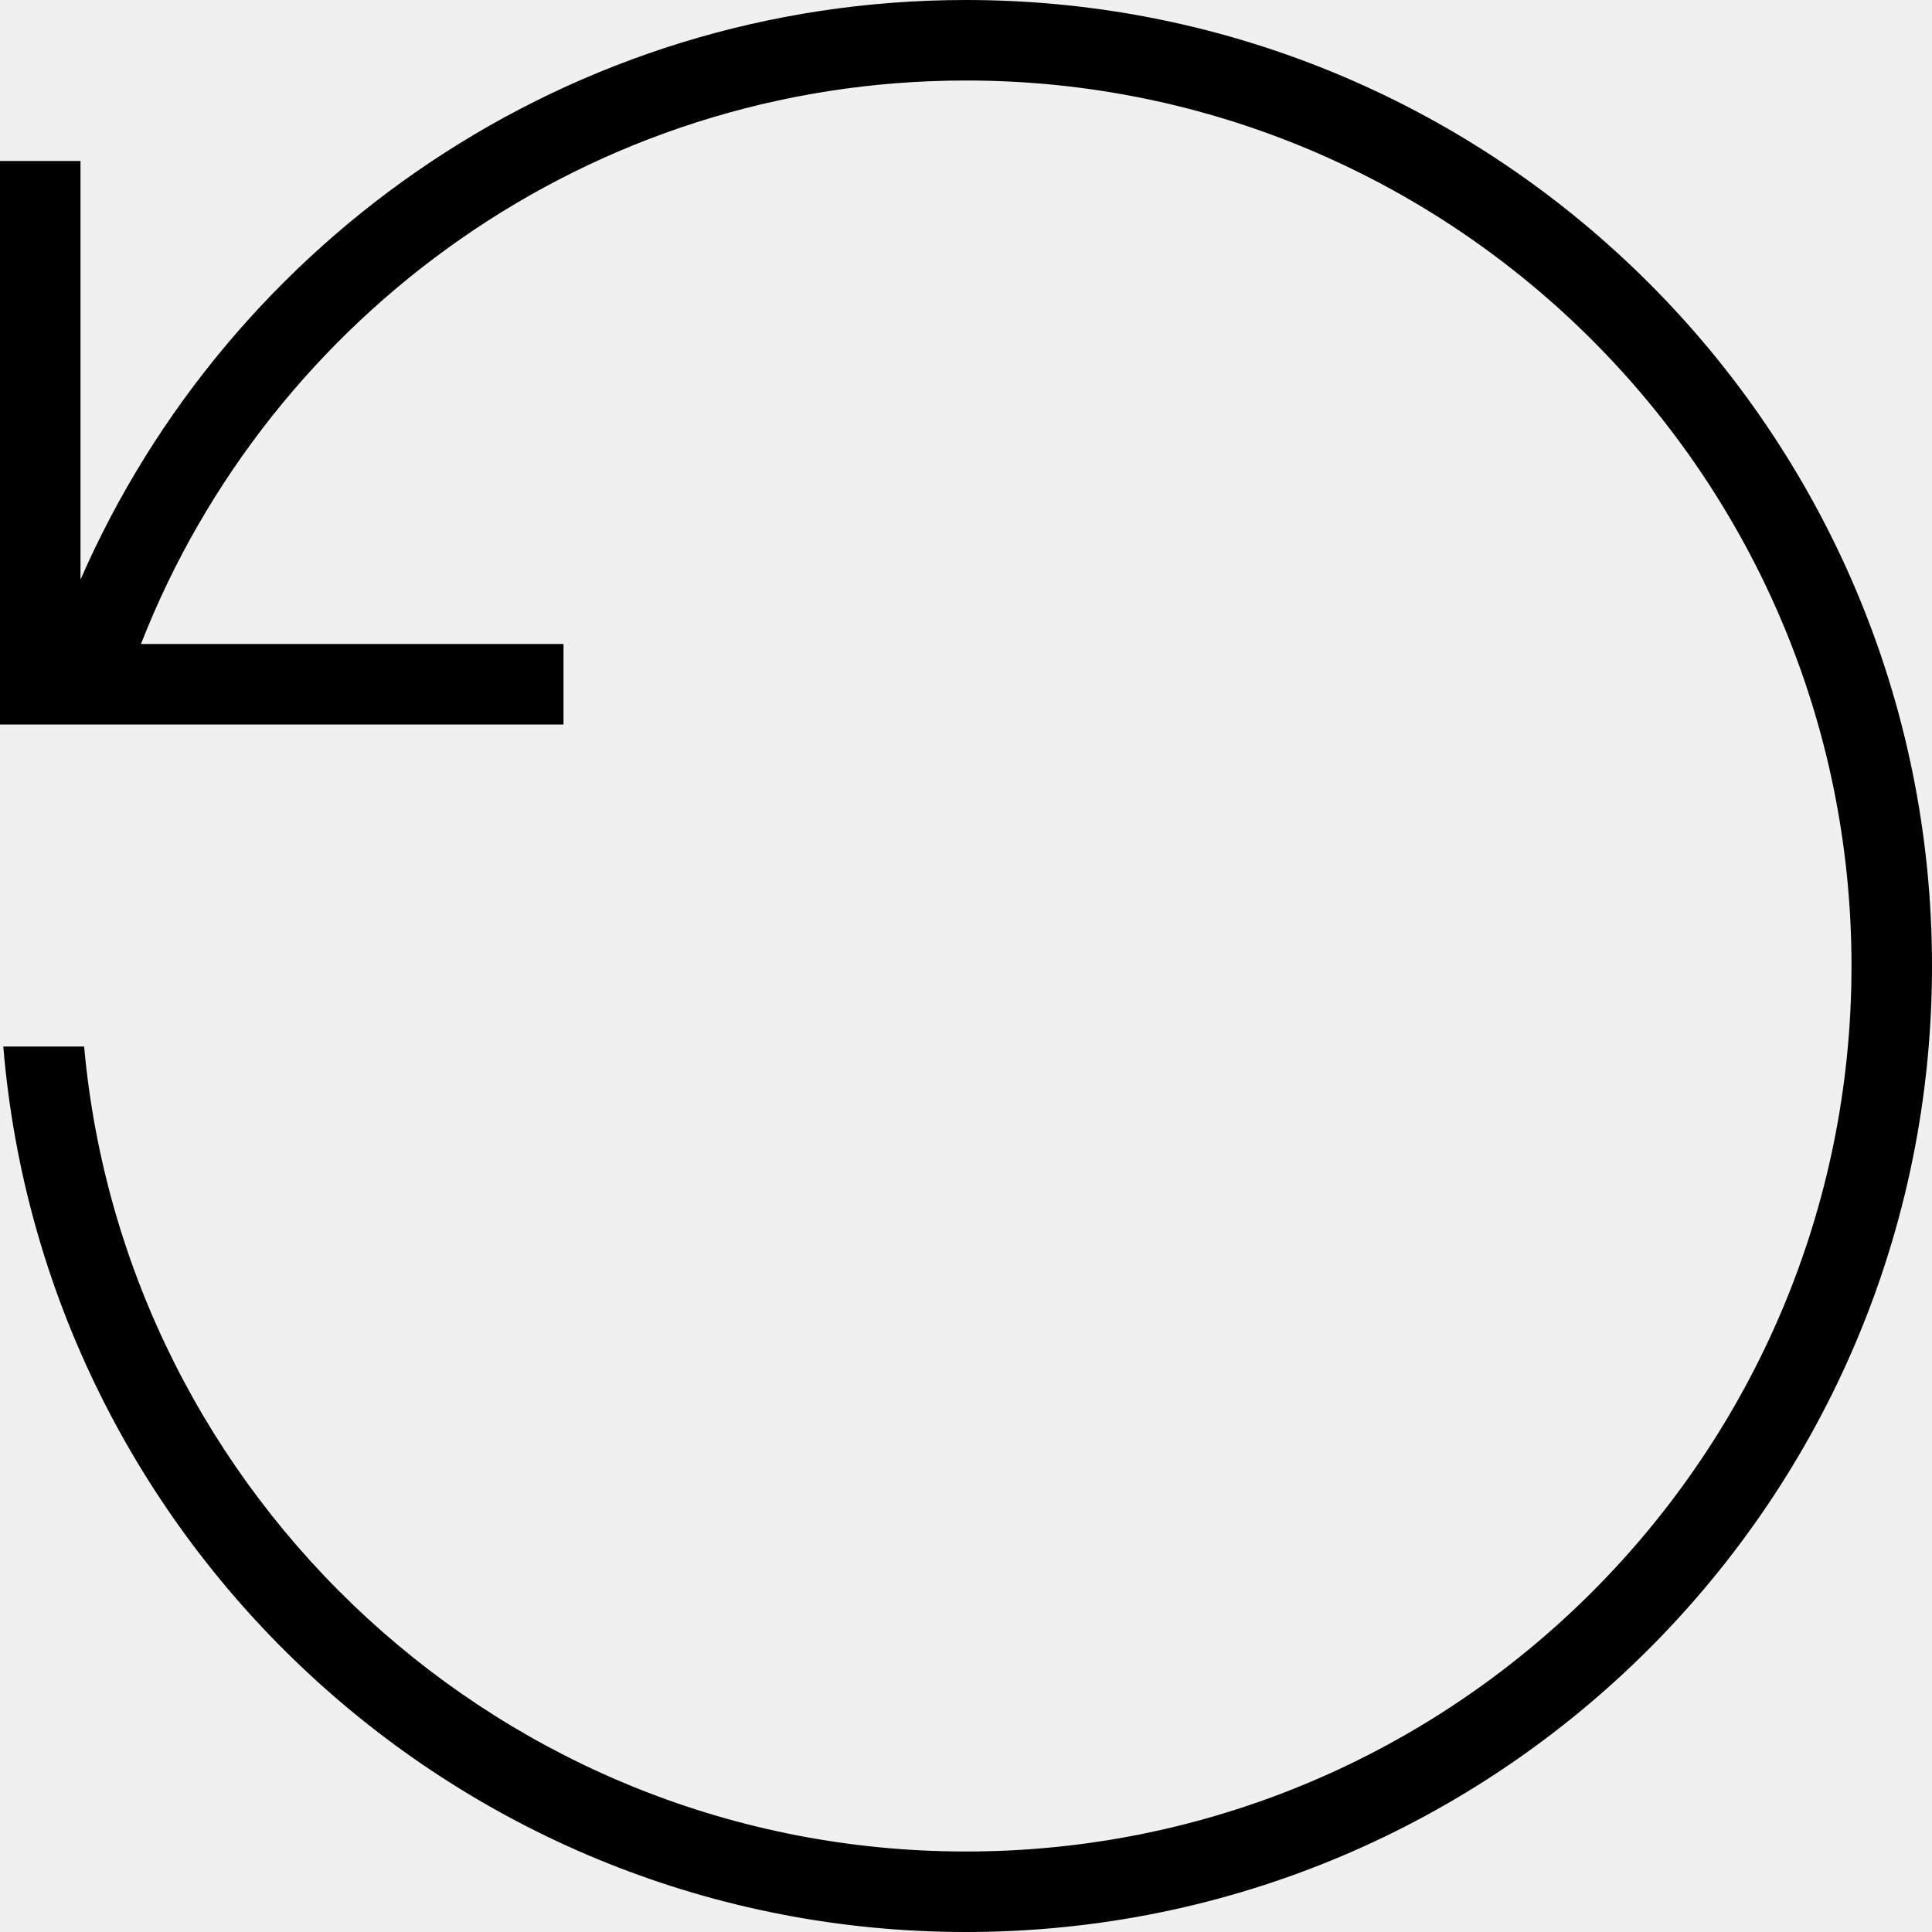
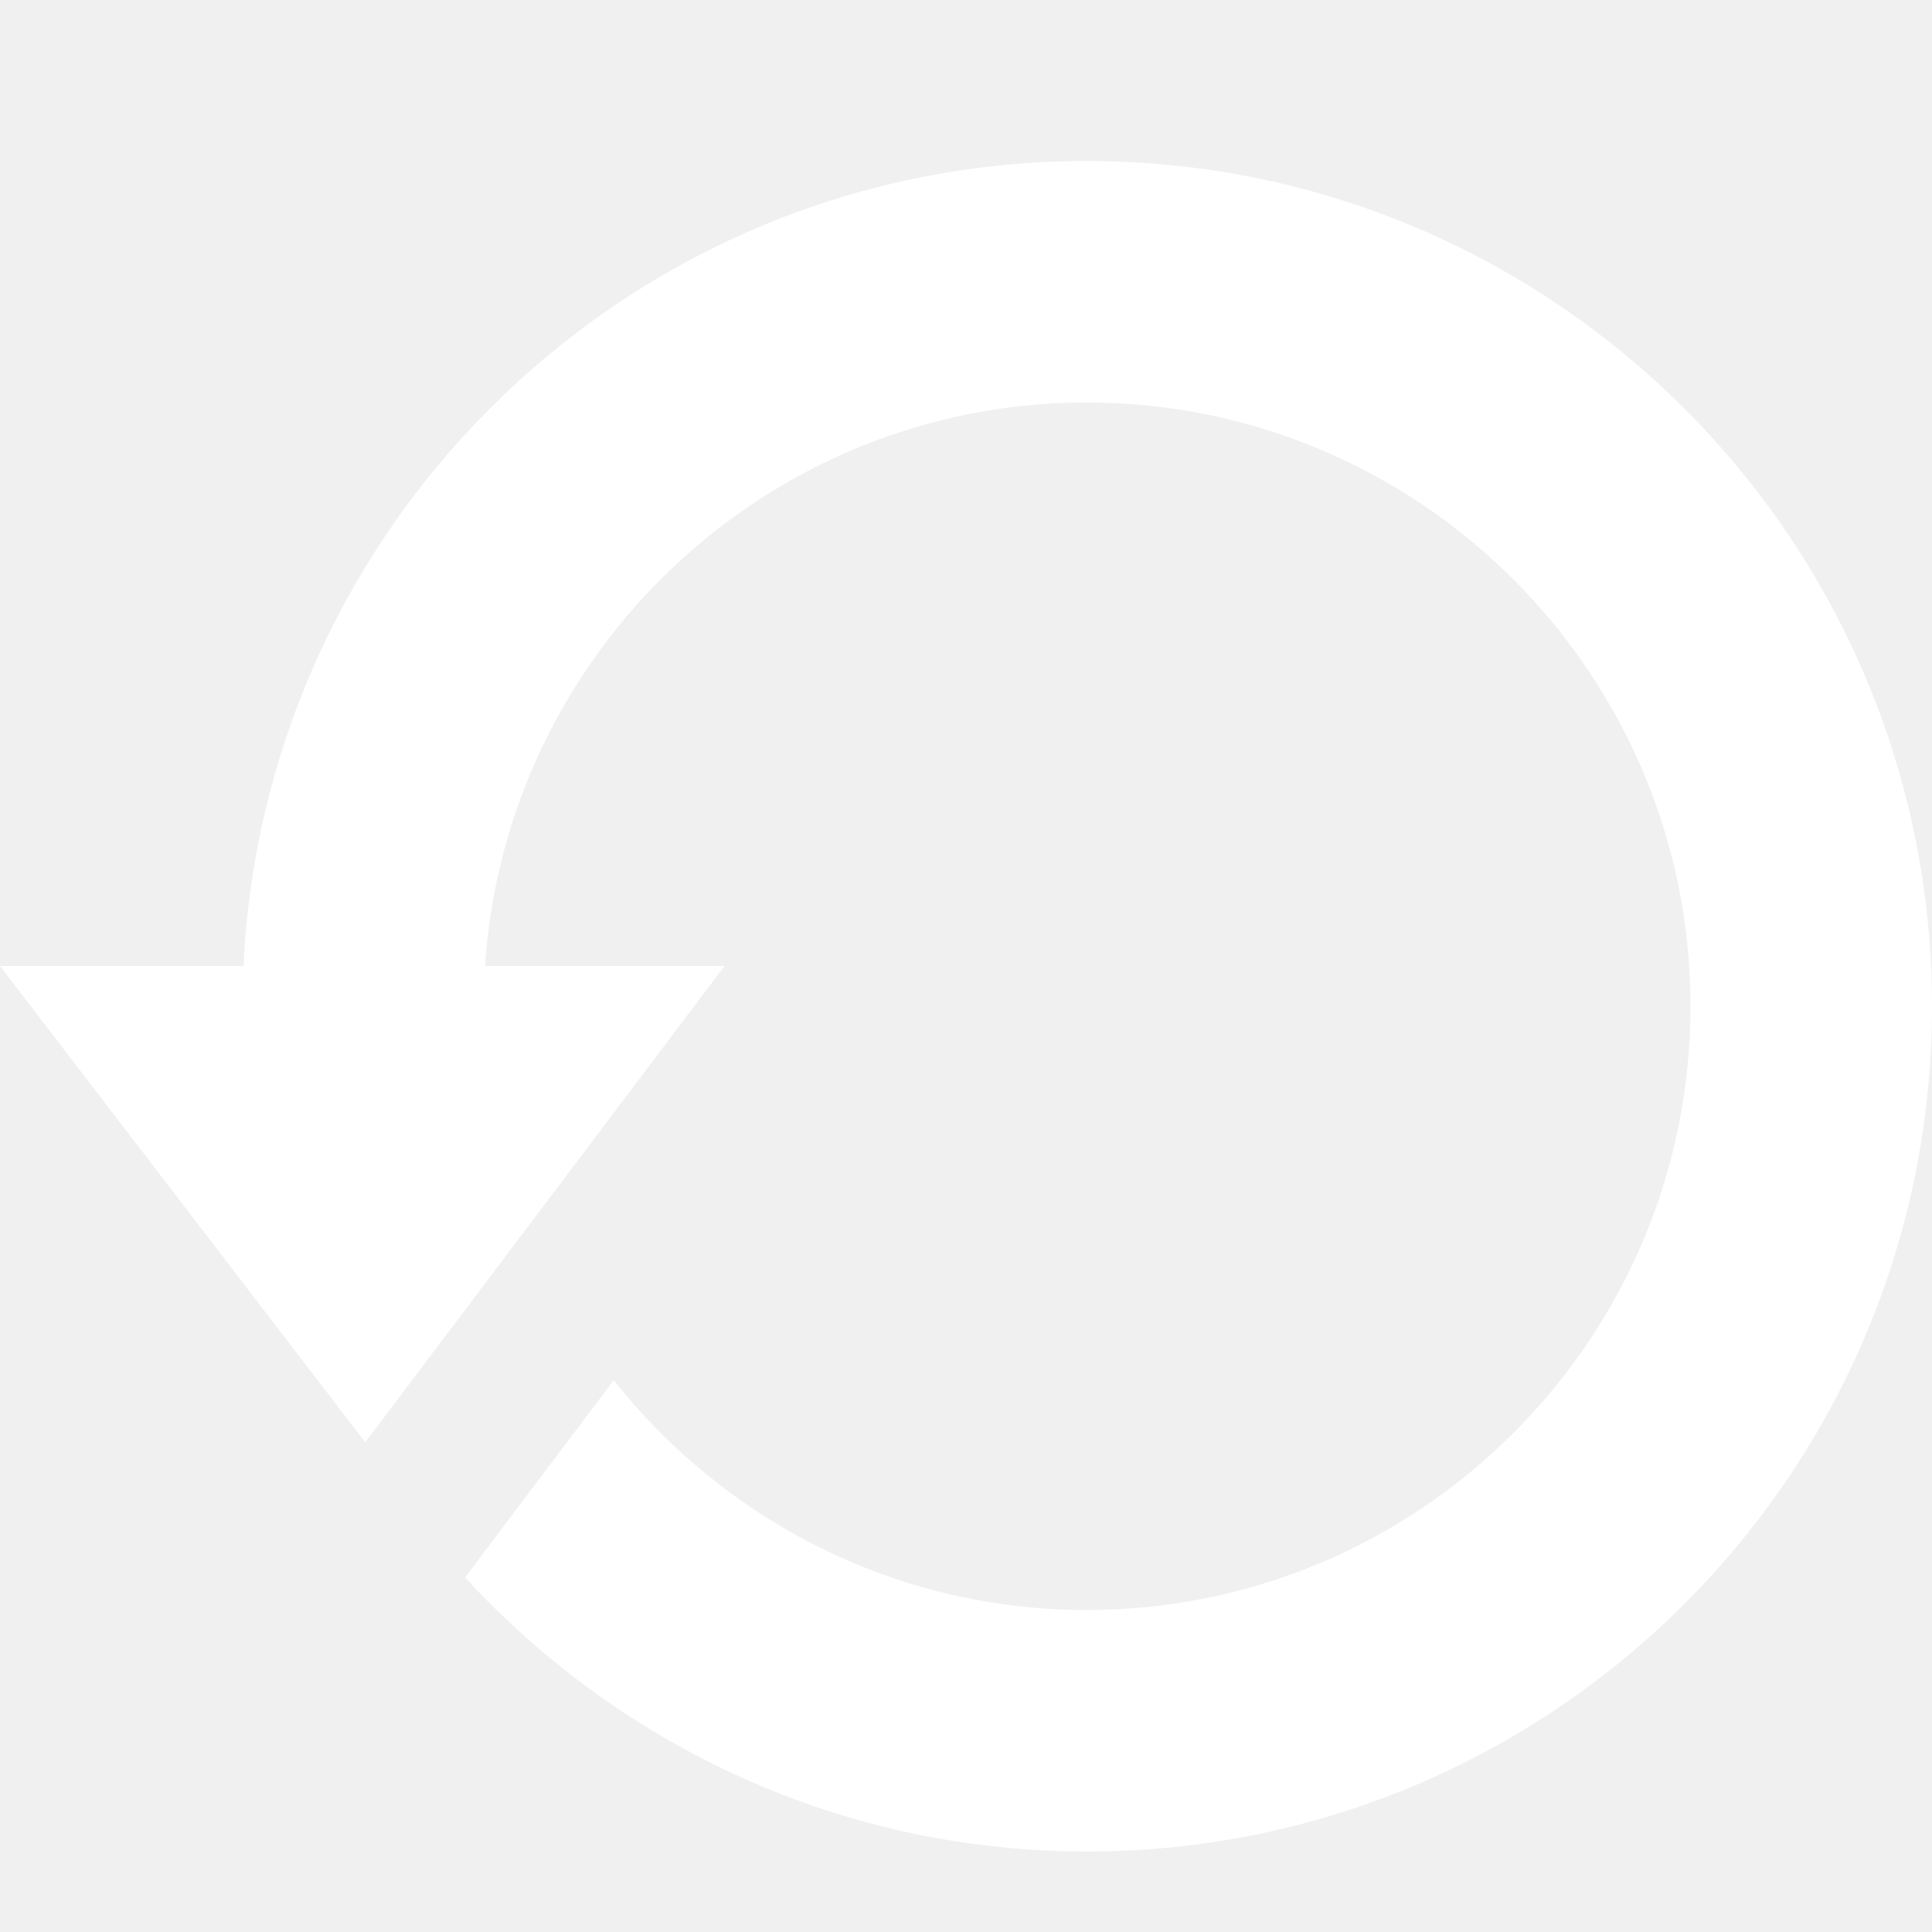
- <svg xmlns="http://www.w3.org/2000/svg" width="24" height="24" fill-rule="evenodd" clip-rule="evenodd">
-   <path d="M7 9h-7v-7h1v5.2c1.853-4.237 6.083-7.2 11-7.2 6.623 0 12 5.377 12 12s-5.377 12-12 12c-6.286 0-11.45-4.844-11.959-11h1.004c.506 5.603 5.221 10 10.955 10 6.071 0 11-4.929 11-11s-4.929-11-11-11c-4.66 0-8.647 2.904-10.249 7h5.249v1z" />
+ <svg xmlns="http://www.w3.org/2000/svg" width="24" height="24" fill="white" viewBox="0 0 24 24">
+   <path d="M13.5 2c-5.629 0-10.212 4.436-10.475 10h-3.025l4.537 5.917 4.463-5.917h-2.975c.26-3.902 3.508-7 7.475-7 4.136 0 7.5 3.364 7.5 7.5s-3.364 7.5-7.5 7.5c-2.381 0-4.502-1.119-5.876-2.854l-1.847 2.449c1.919 2.088 4.664 3.405 7.723 3.405 5.798 0 10.5-4.702 10.5-10.5s-4.702-10.5-10.5-10.5z" />
</svg>
